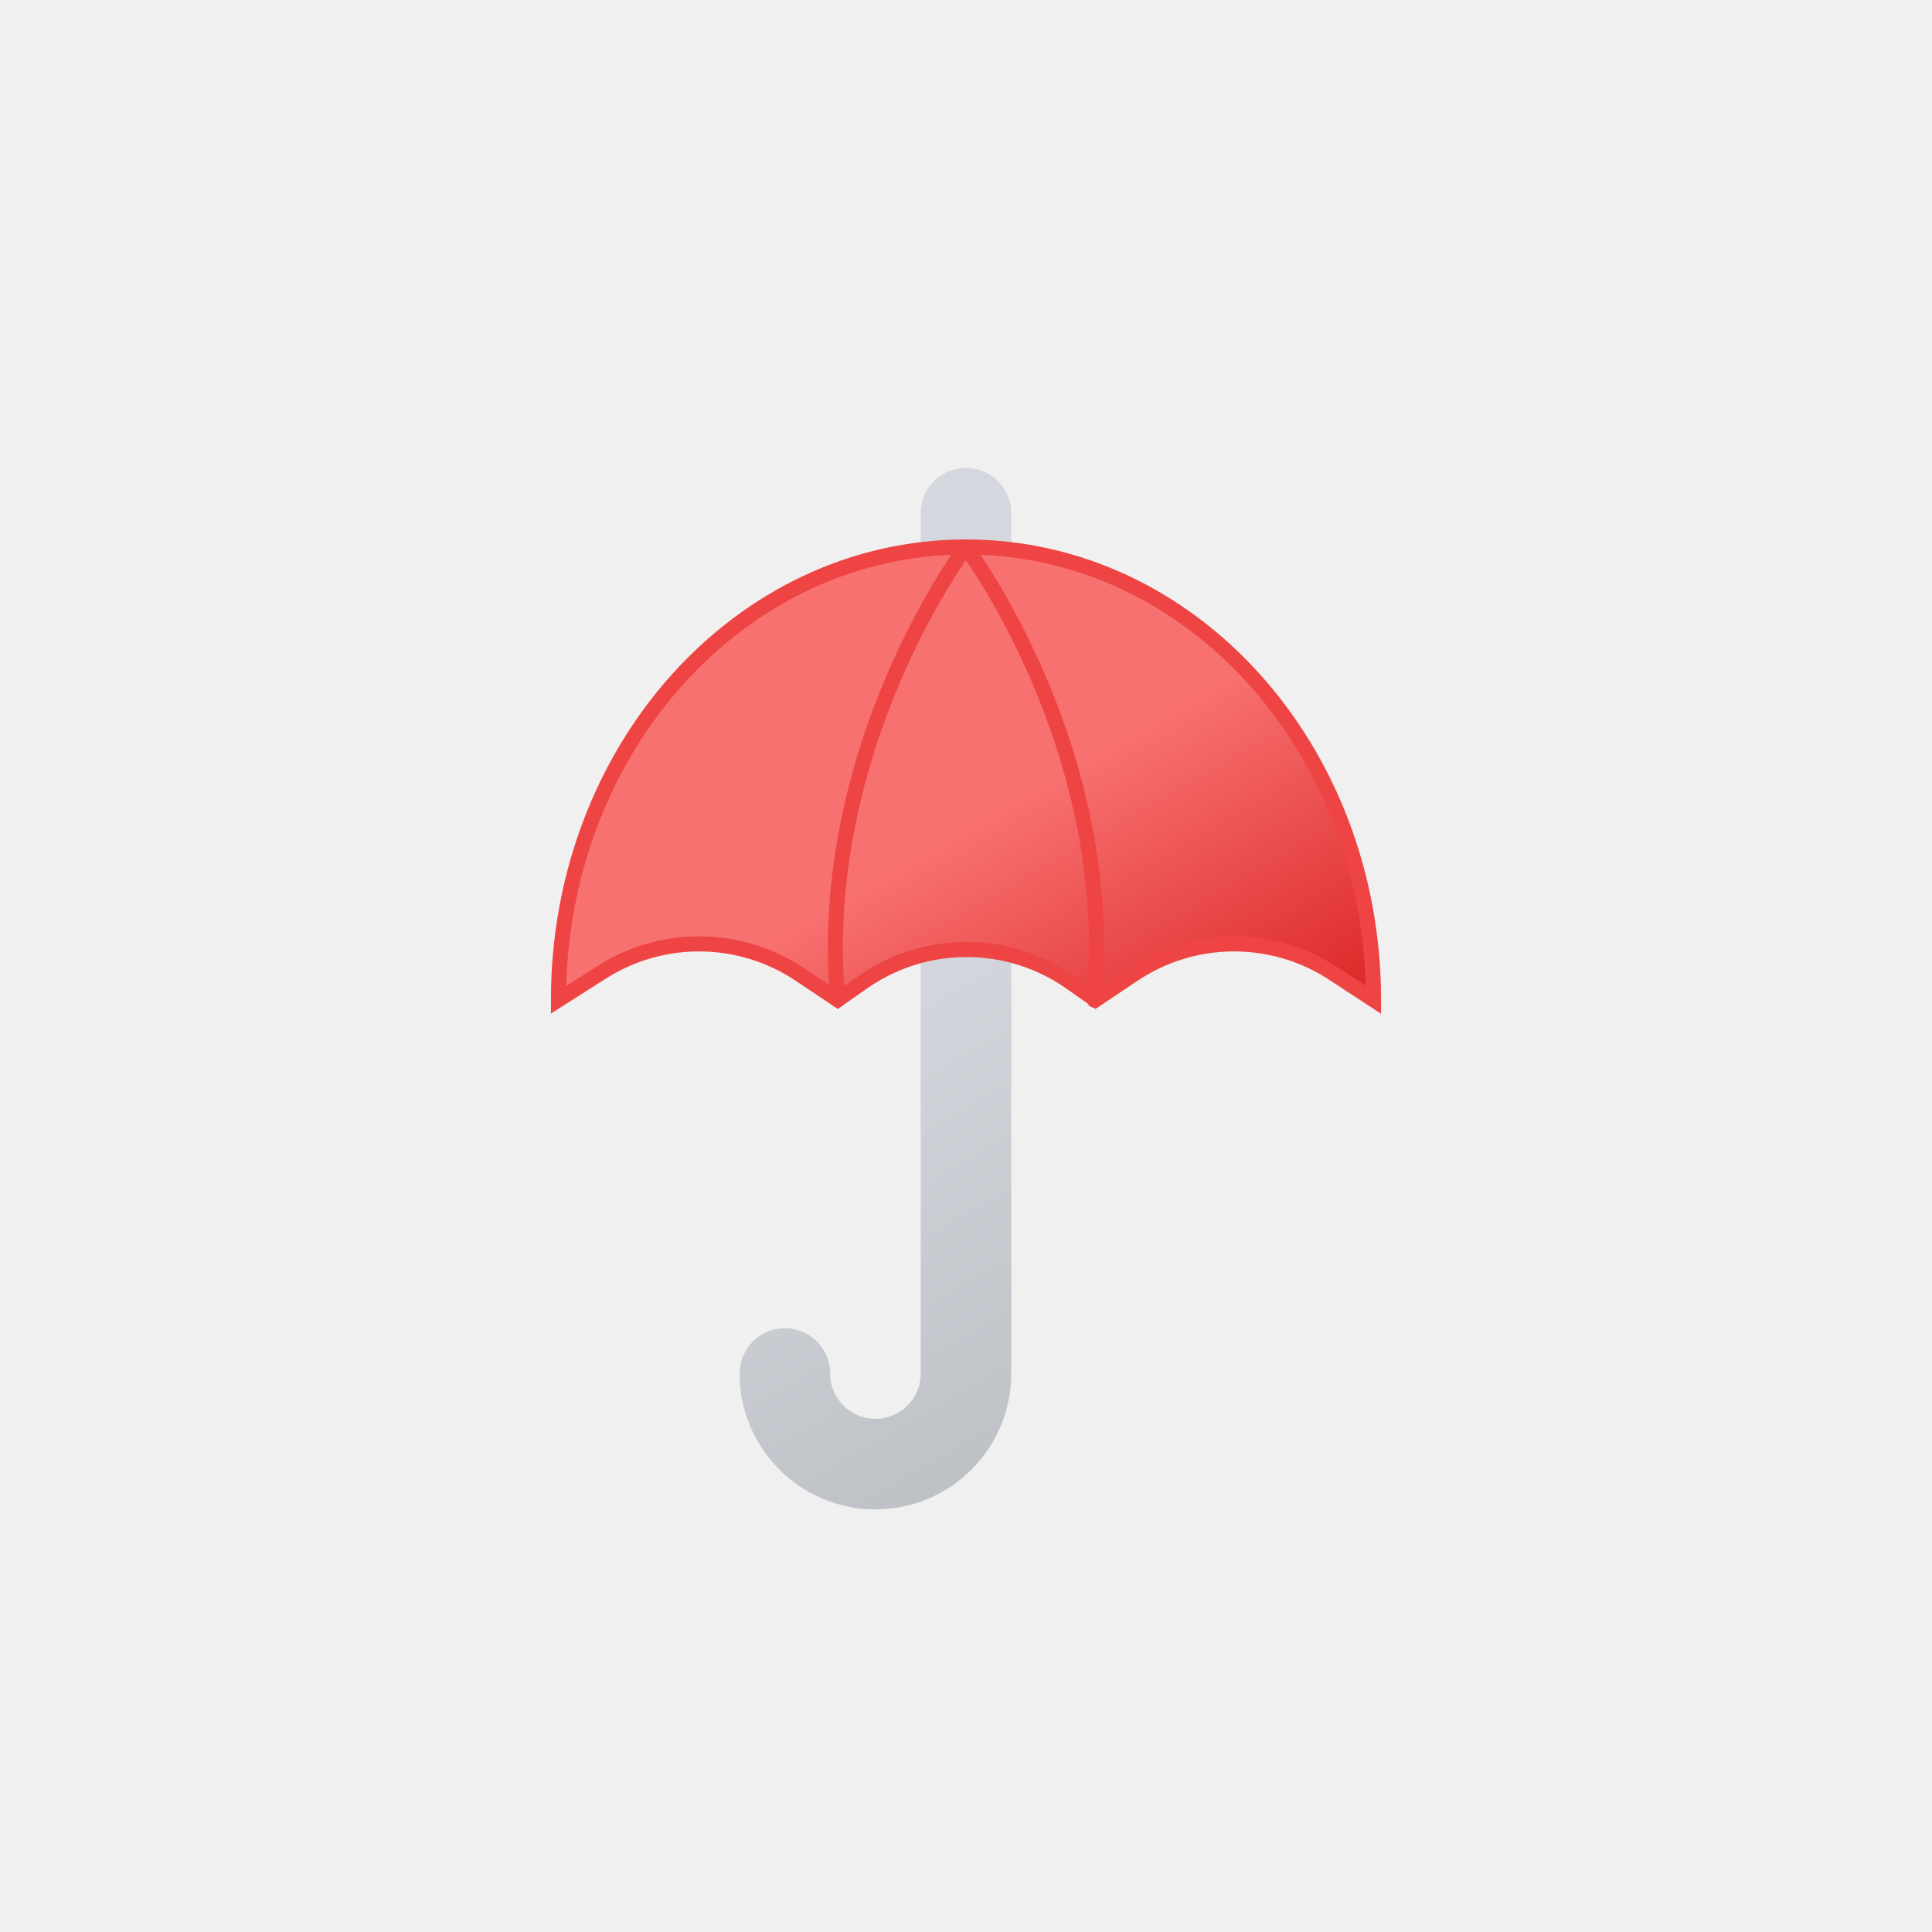
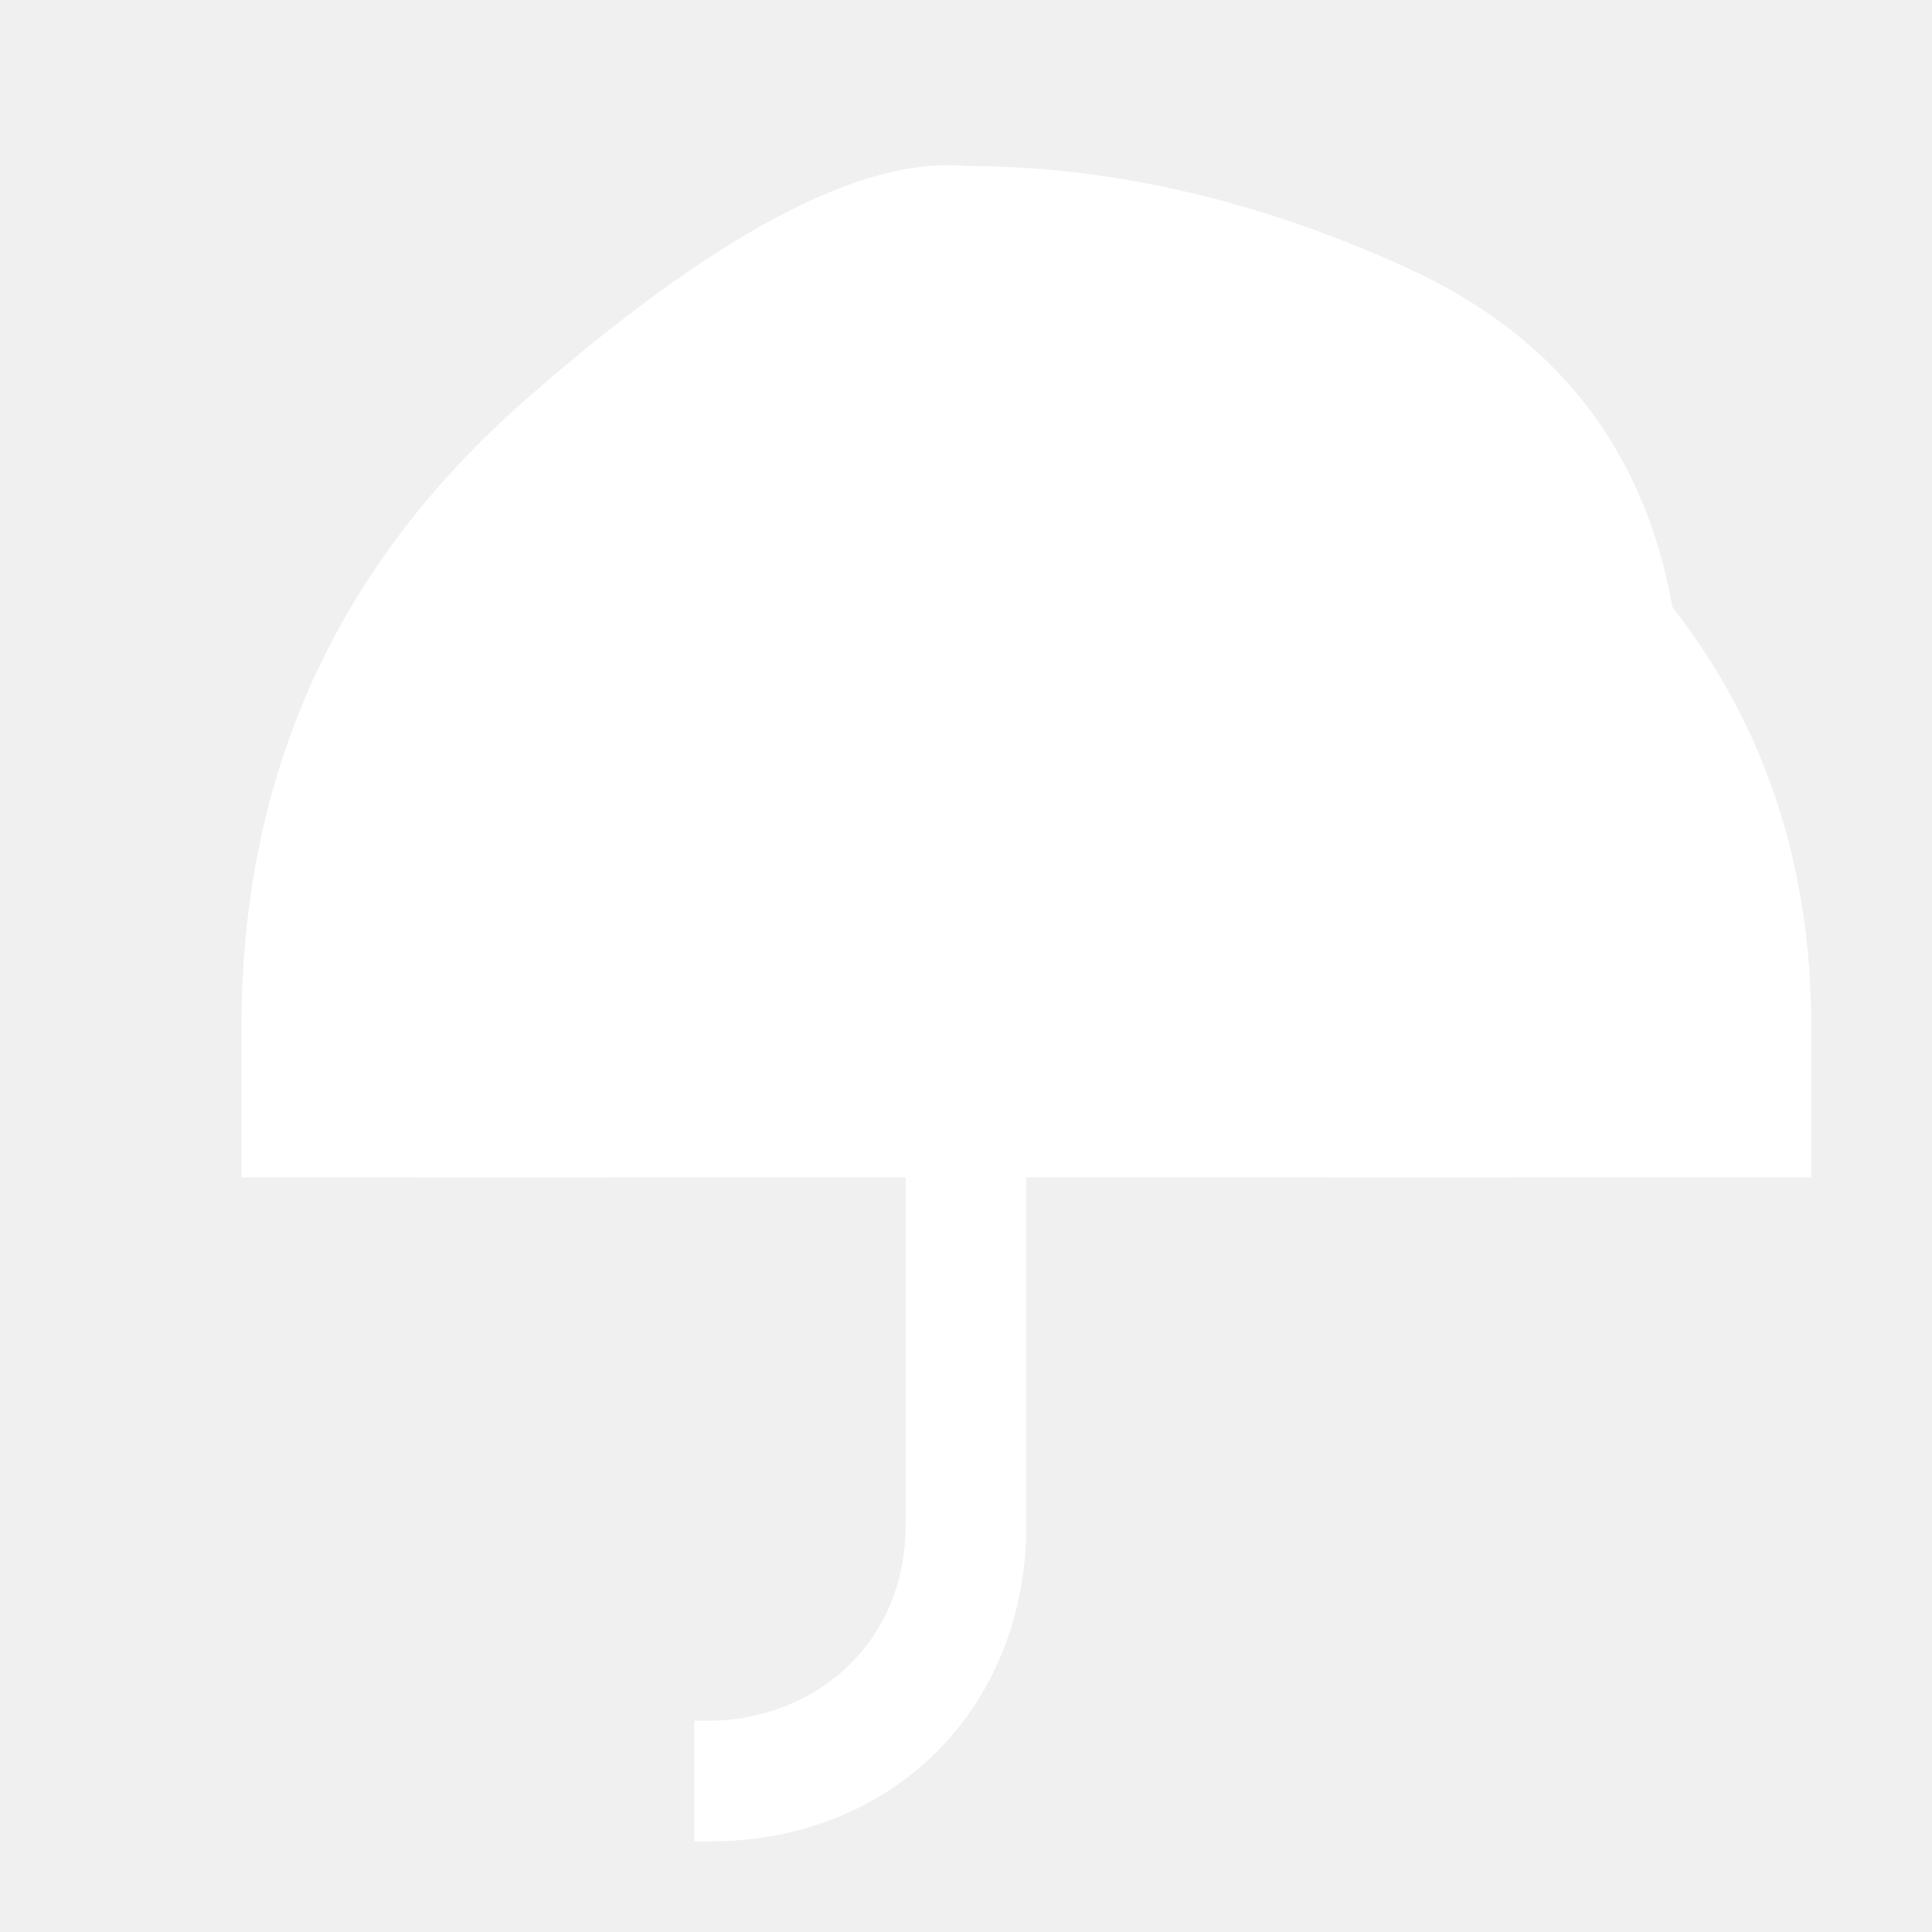
<svg xmlns="http://www.w3.org/2000/svg" viewBox="0 0 64 64">
-   <defs>
-     <linearGradient id="a" x1="22.66" x2="37.25" y1="20.66" y2="45.94" gradientUnits="userSpaceOnUse">
-       <stop offset="0" stop-color="#d4d7dd" />
-       <stop offset=".45" stop-color="#d4d7dd" />
-       <stop offset="1" stop-color="#bec1c6" />
-     </linearGradient>
-     <linearGradient id="b" x1="25.63" x2="36.33" y1="19.89" y2="38.42" gradientUnits="userSpaceOnUse">
-       <stop offset="0" stop-color="#f87171" />
-       <stop offset=".45" stop-color="#f87171" />
-       <stop offset="1" stop-color="#dc2626" />
-     </linearGradient>
-   </defs>
-   <path fill="none" stroke="url(#a)" stroke-linecap="round" stroke-linejoin="round" stroke-width="3" d="M32 31.19v14M32 17v2m-6 26.5a3 3 0 006 0" />
-   <g>
-     <path fill="url(#b)" stroke="#ef4444" stroke-miterlimit="10" stroke-width=".5" d="M45.5 33.12c0-8.28-6-15-13.5-15s-13.5 6.72-13.5 15l1.43-.91a6 6 0 016.58.08l1.24.83.77-.54a6 6 0 017 0l.77.54 1.24-.83a6 6 0 016.58-.08z" />
-     <path fill="none" stroke="#ef4444" stroke-linecap="round" stroke-linejoin="round" stroke-width=".5" d="M32 18.12s-5 6.63-4.25 15M36.25 33.13c.75-8.38-4.25-15-4.25-15" />
-     <animateTransform attributeName="transform" dur="2s" repeatCount="indefinite" type="translate" values="0 0; 0 0.5; 0 0" />
-   </g>
+   <path fill="#fff" d="M8 34q0-12.5 9.4-20.75T32 5.5q7.2 0 14.6 3.37T55.4 20.11Q60 26 60 34v5H8Z" />
+   <path fill="#fff" d="M30 11h4v10h-4zm2 23a2 2 0 0 1 2 2v14.5c0 6.1-4.44 10.5-10.5 10.5H23V57h.5c3.3 0 6.5-2.39 6.5-6.5V36a2 2 0 0 1 2-2Z" />
+   <path fill="#fff" d="M14 37a3 3 0 0 1 6 0v2h-6zm30 0a3 3 0 0 1 6 0v2h-6z" />
</svg>
